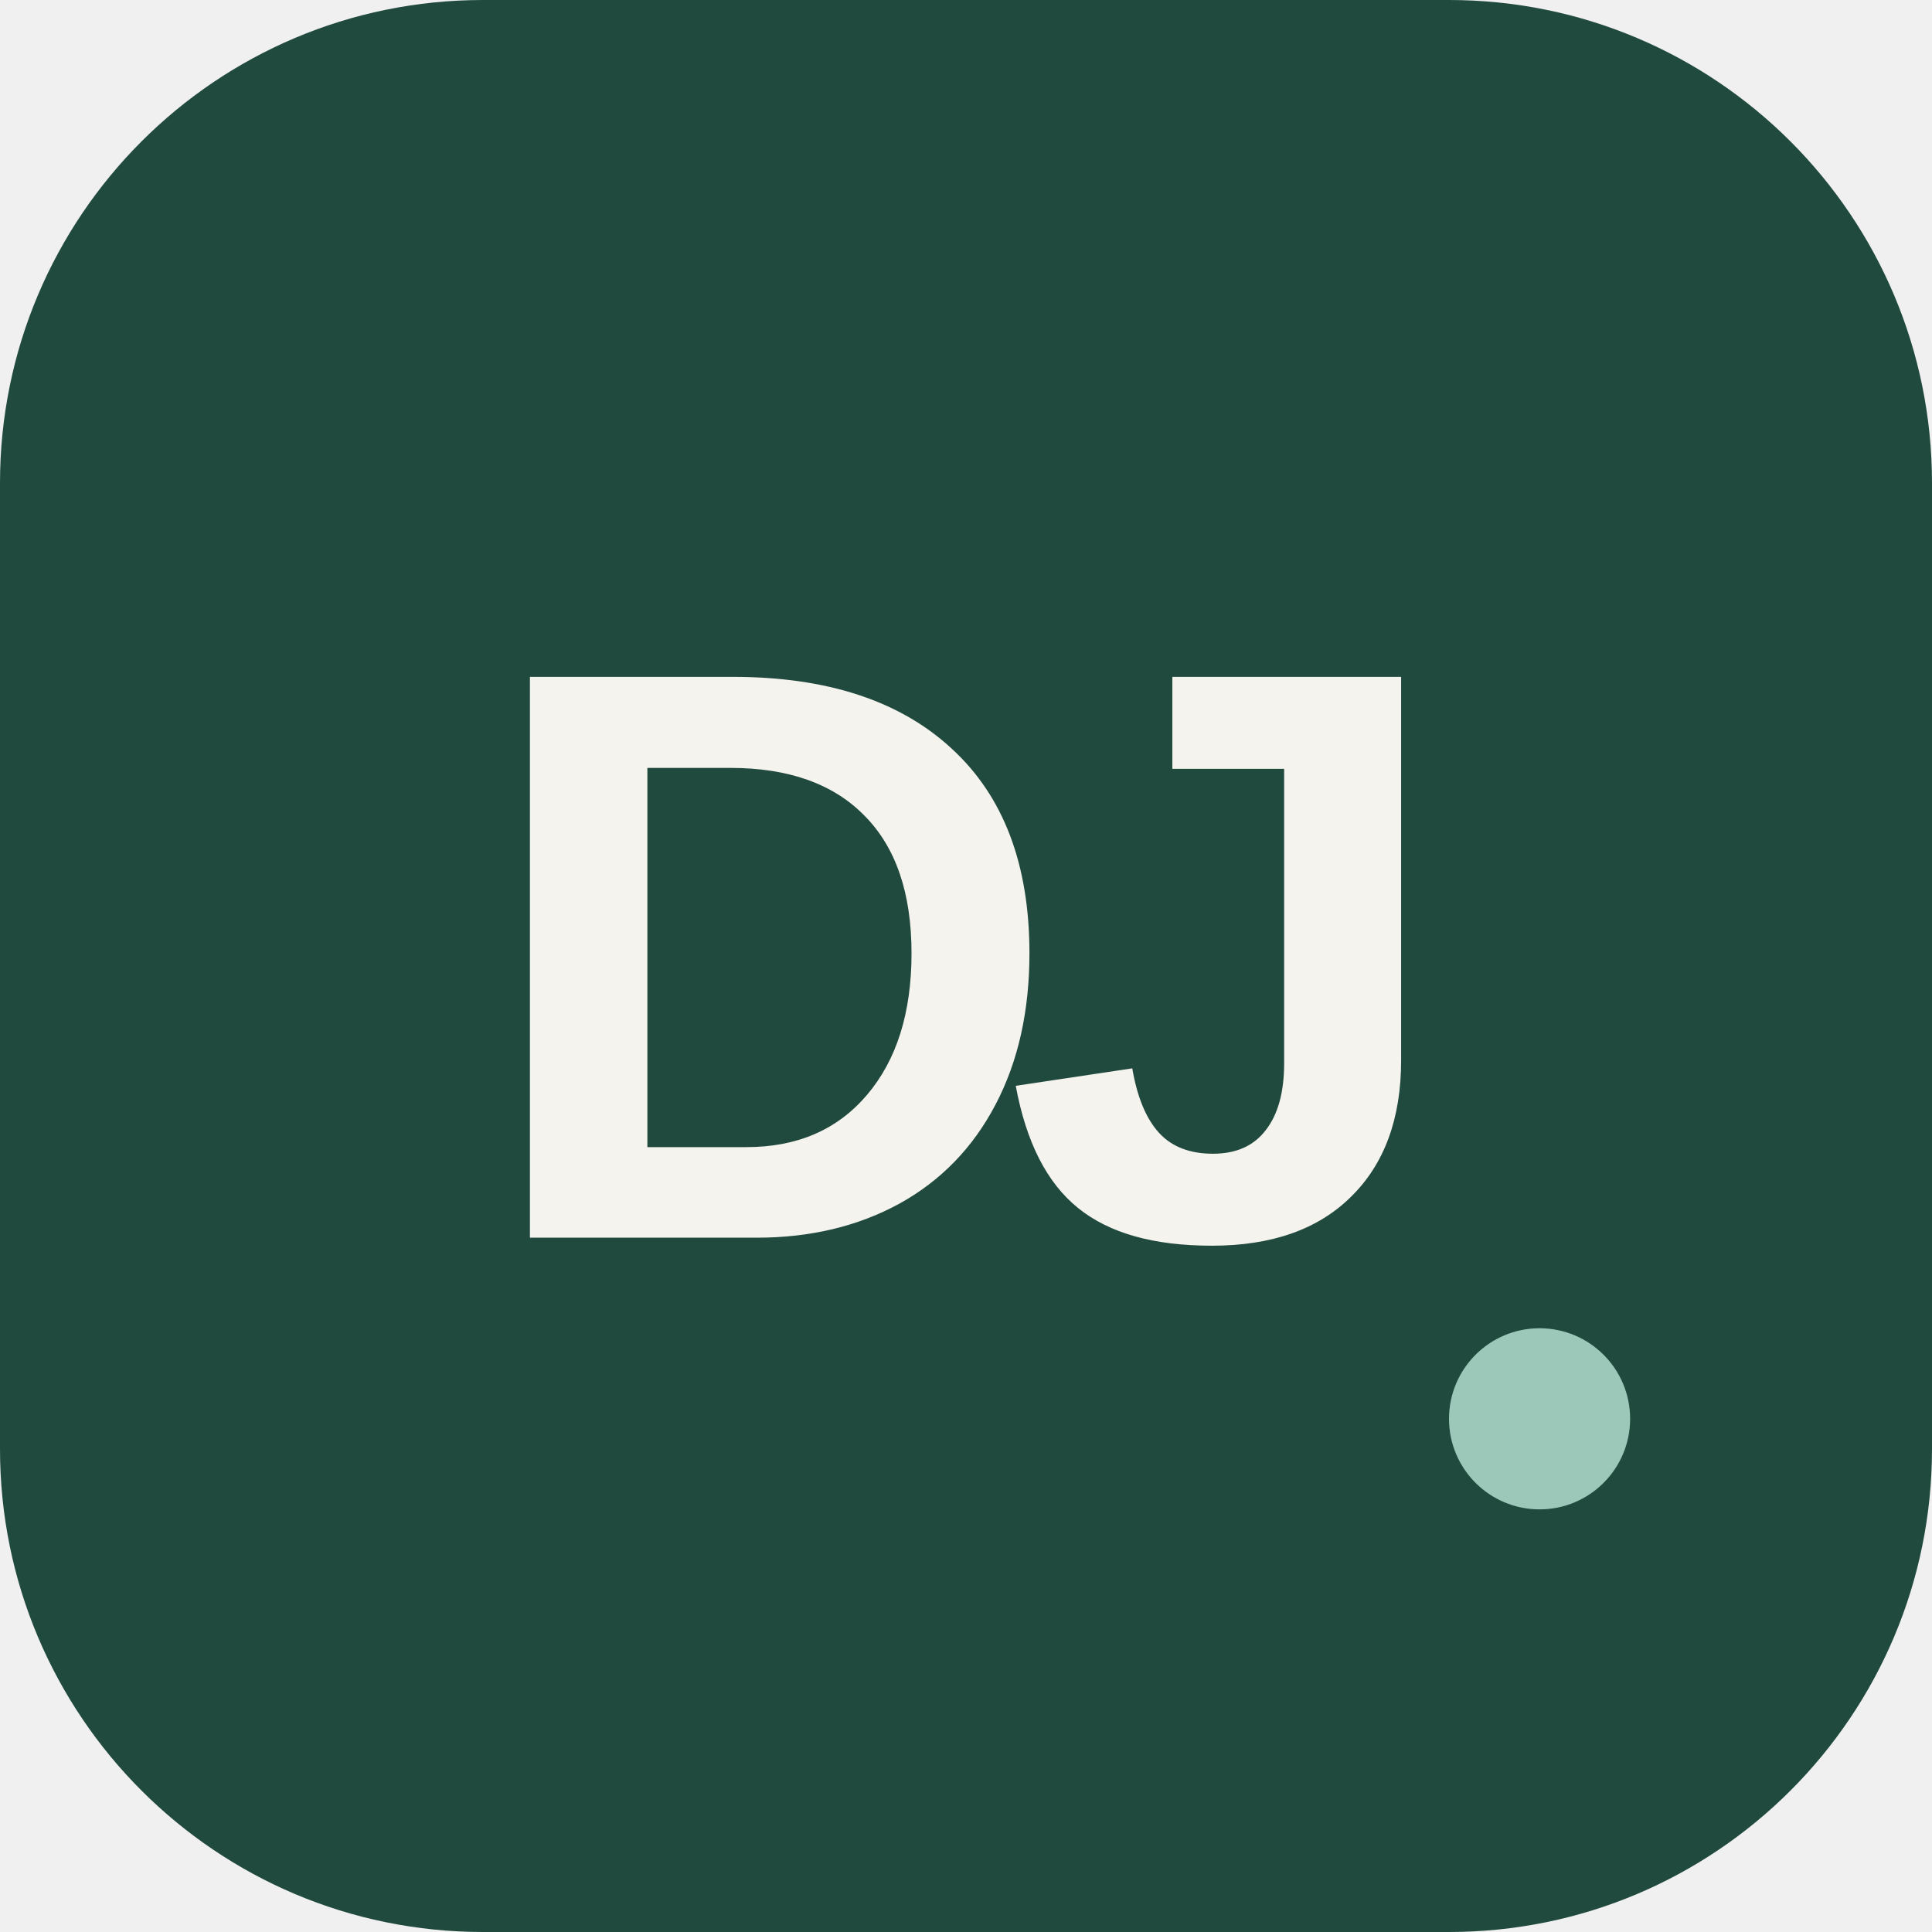
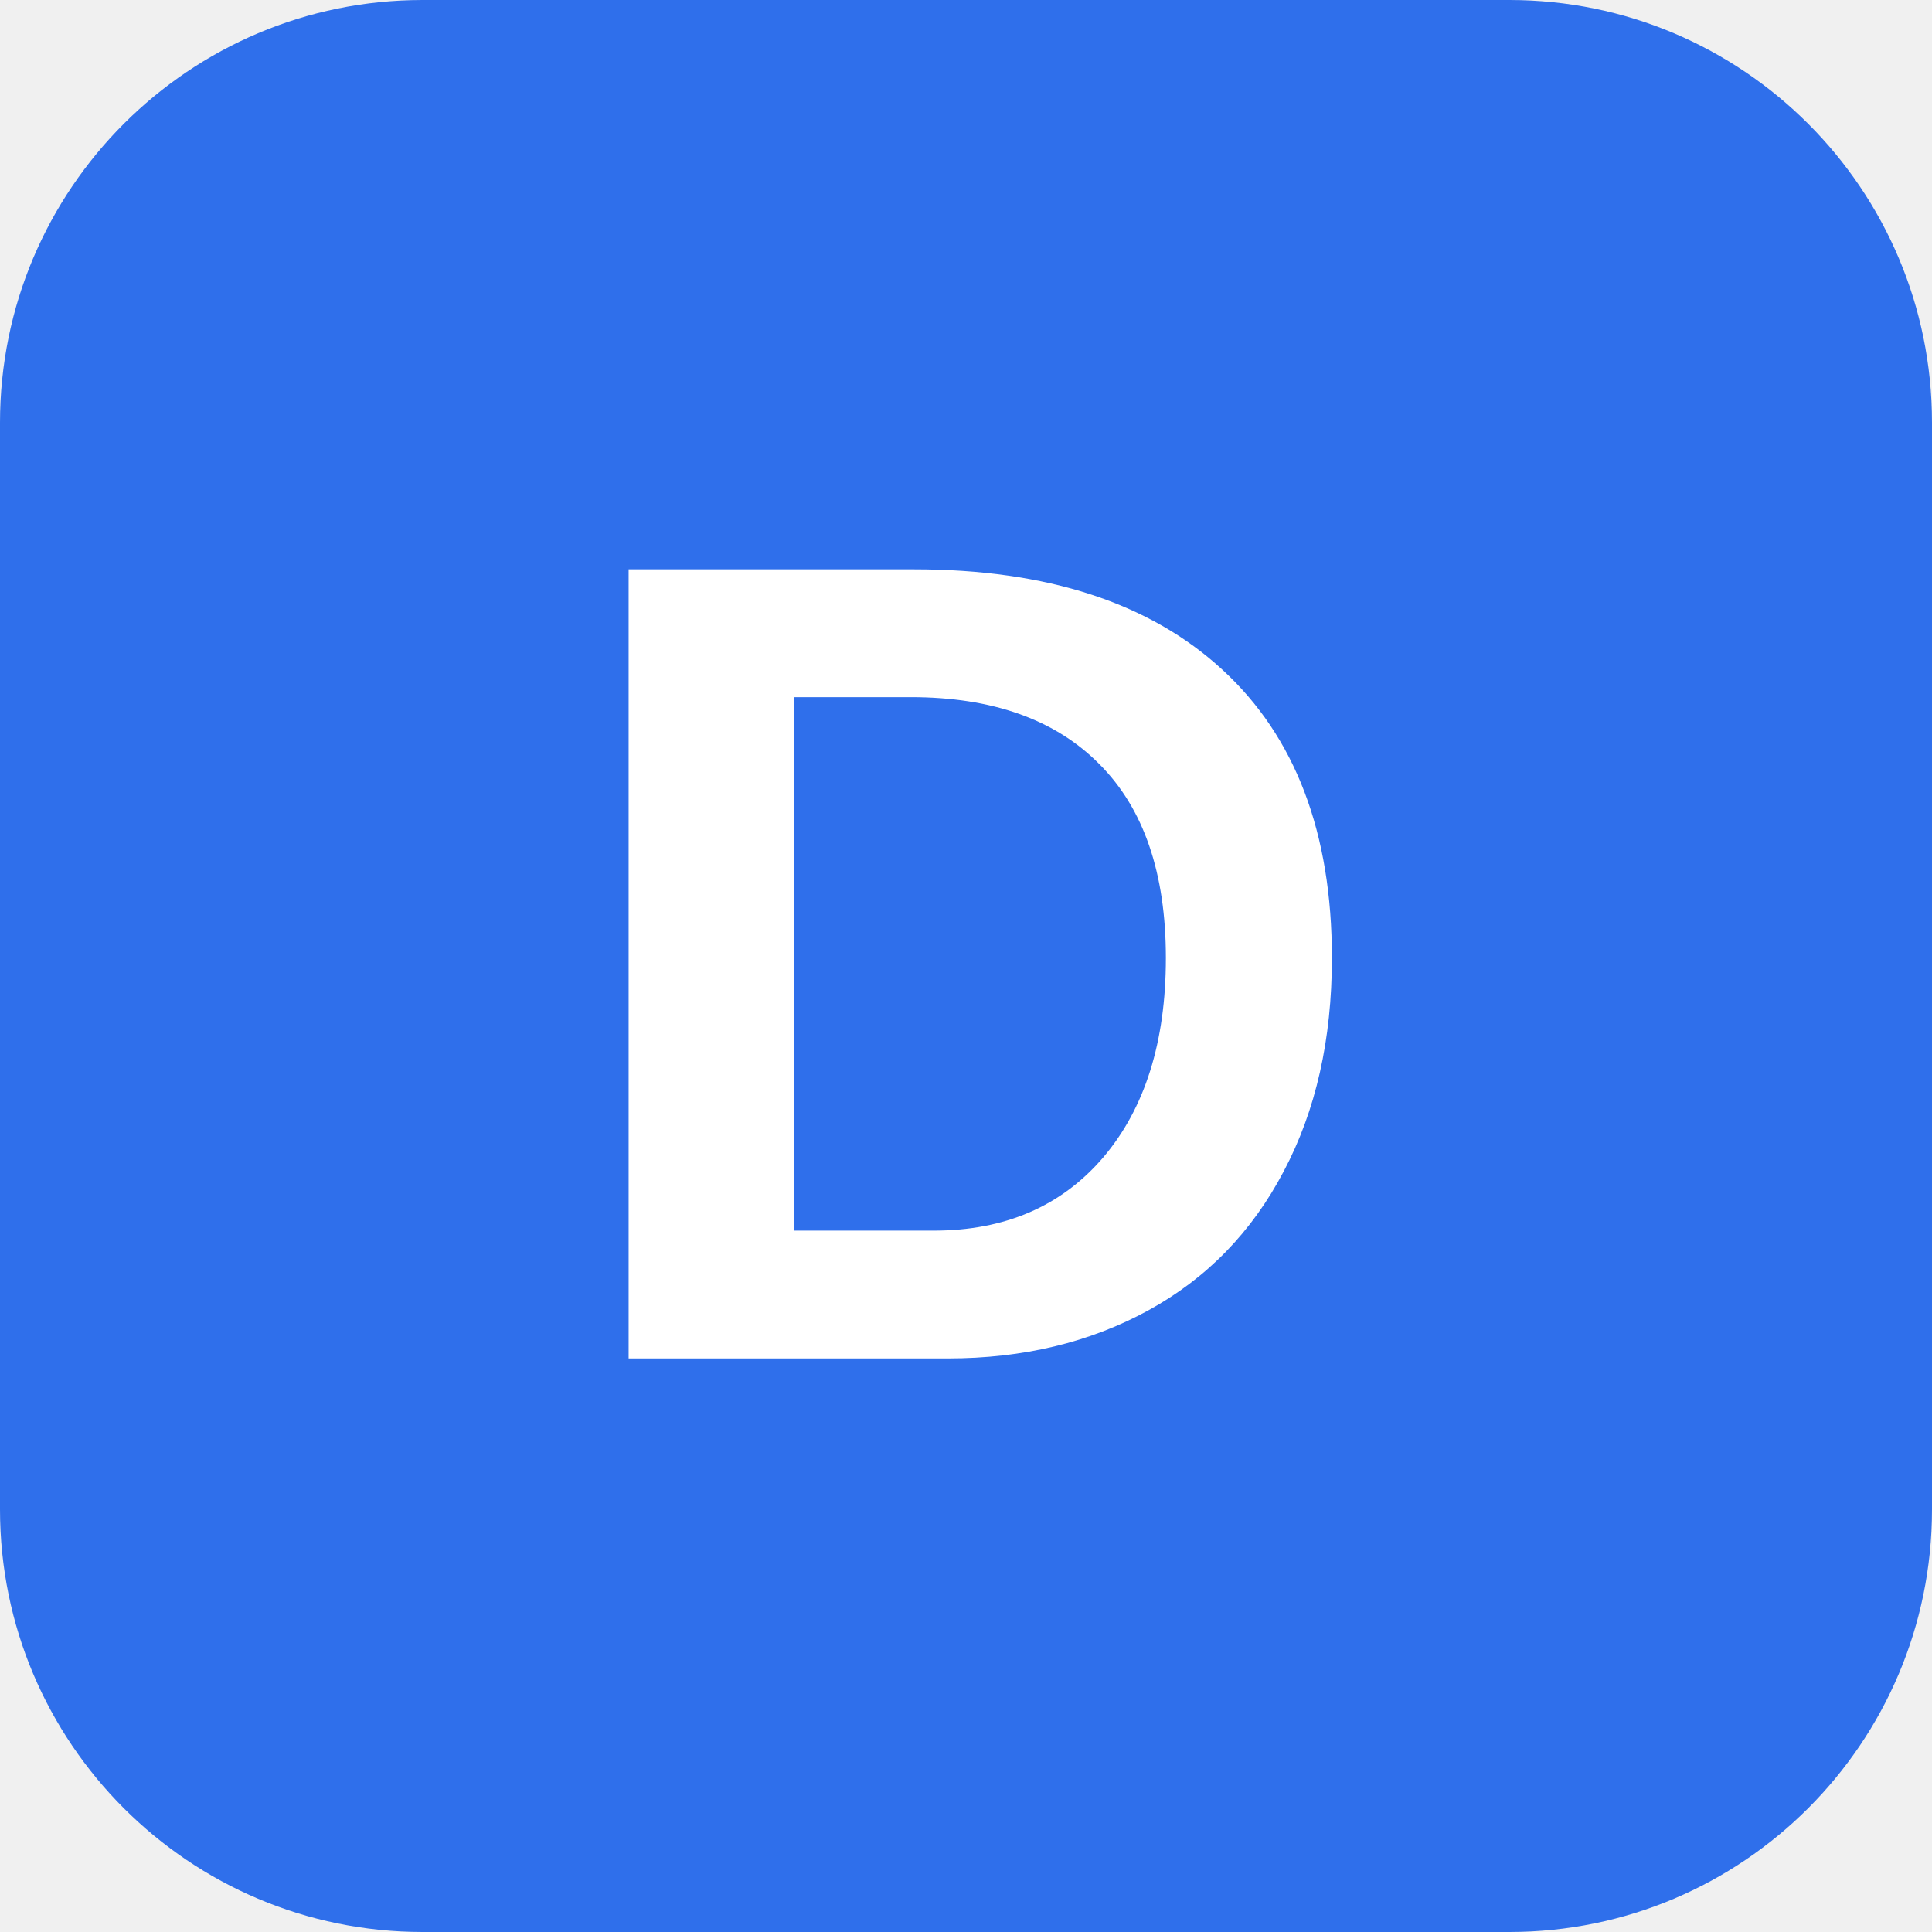
<svg xmlns="http://www.w3.org/2000/svg" viewBox="0 0 64 64">
-   <rect width="64" height="64" rx="16" fill="#214a3f" />
-   <text x="32" y="41" text-anchor="middle" fill="#f5f3ee" font-family="Arial, sans-serif" font-size="27" font-weight="700" letter-spacing="-2">DJ</text>
-   <circle cx="51" cy="47" r="3" fill="#9bc8b8" />
+   <rect width="64" height="64" rx="14" fill="#2f6feb" />
+   <text x="32" y="45" text-anchor="middle" fill="#ffffff" font-family="Arial, sans-serif" font-size="38" font-weight="700">D</text>
</svg>
